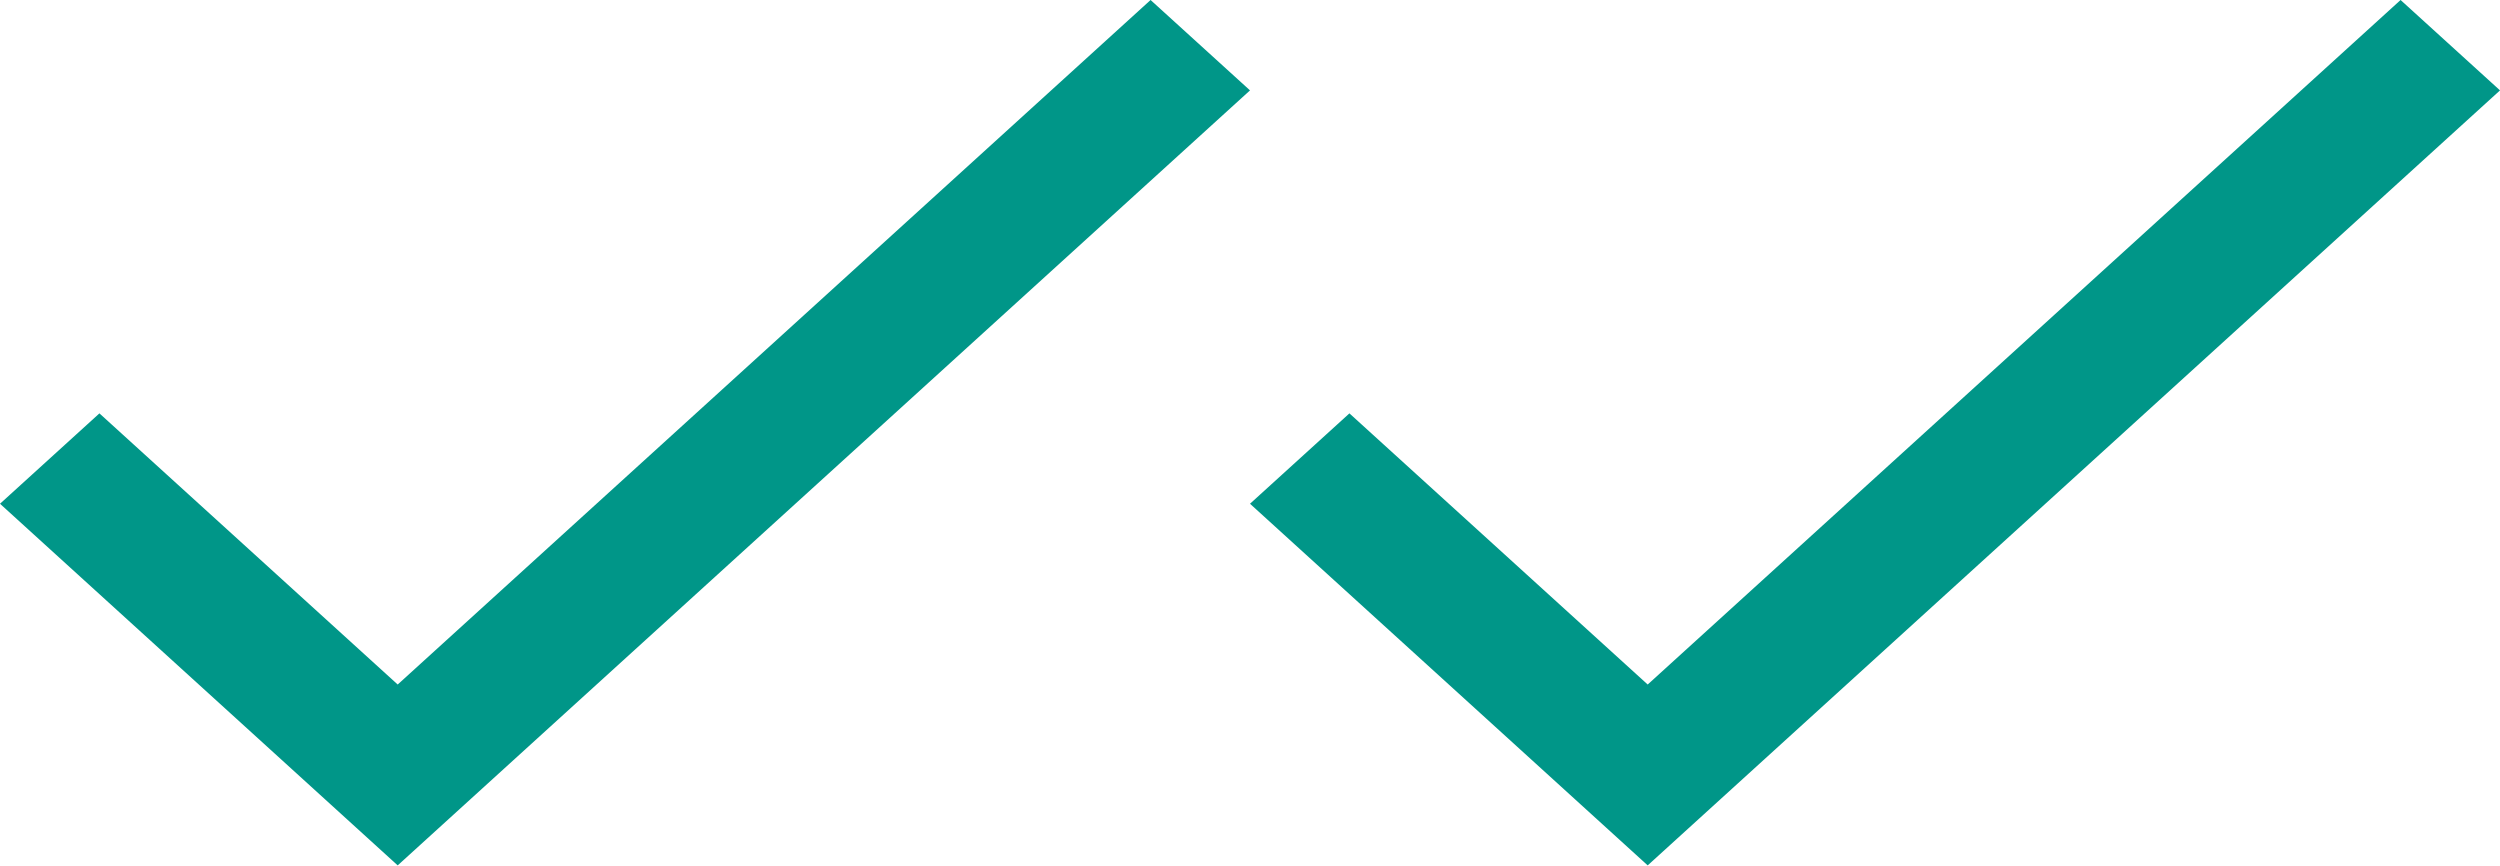
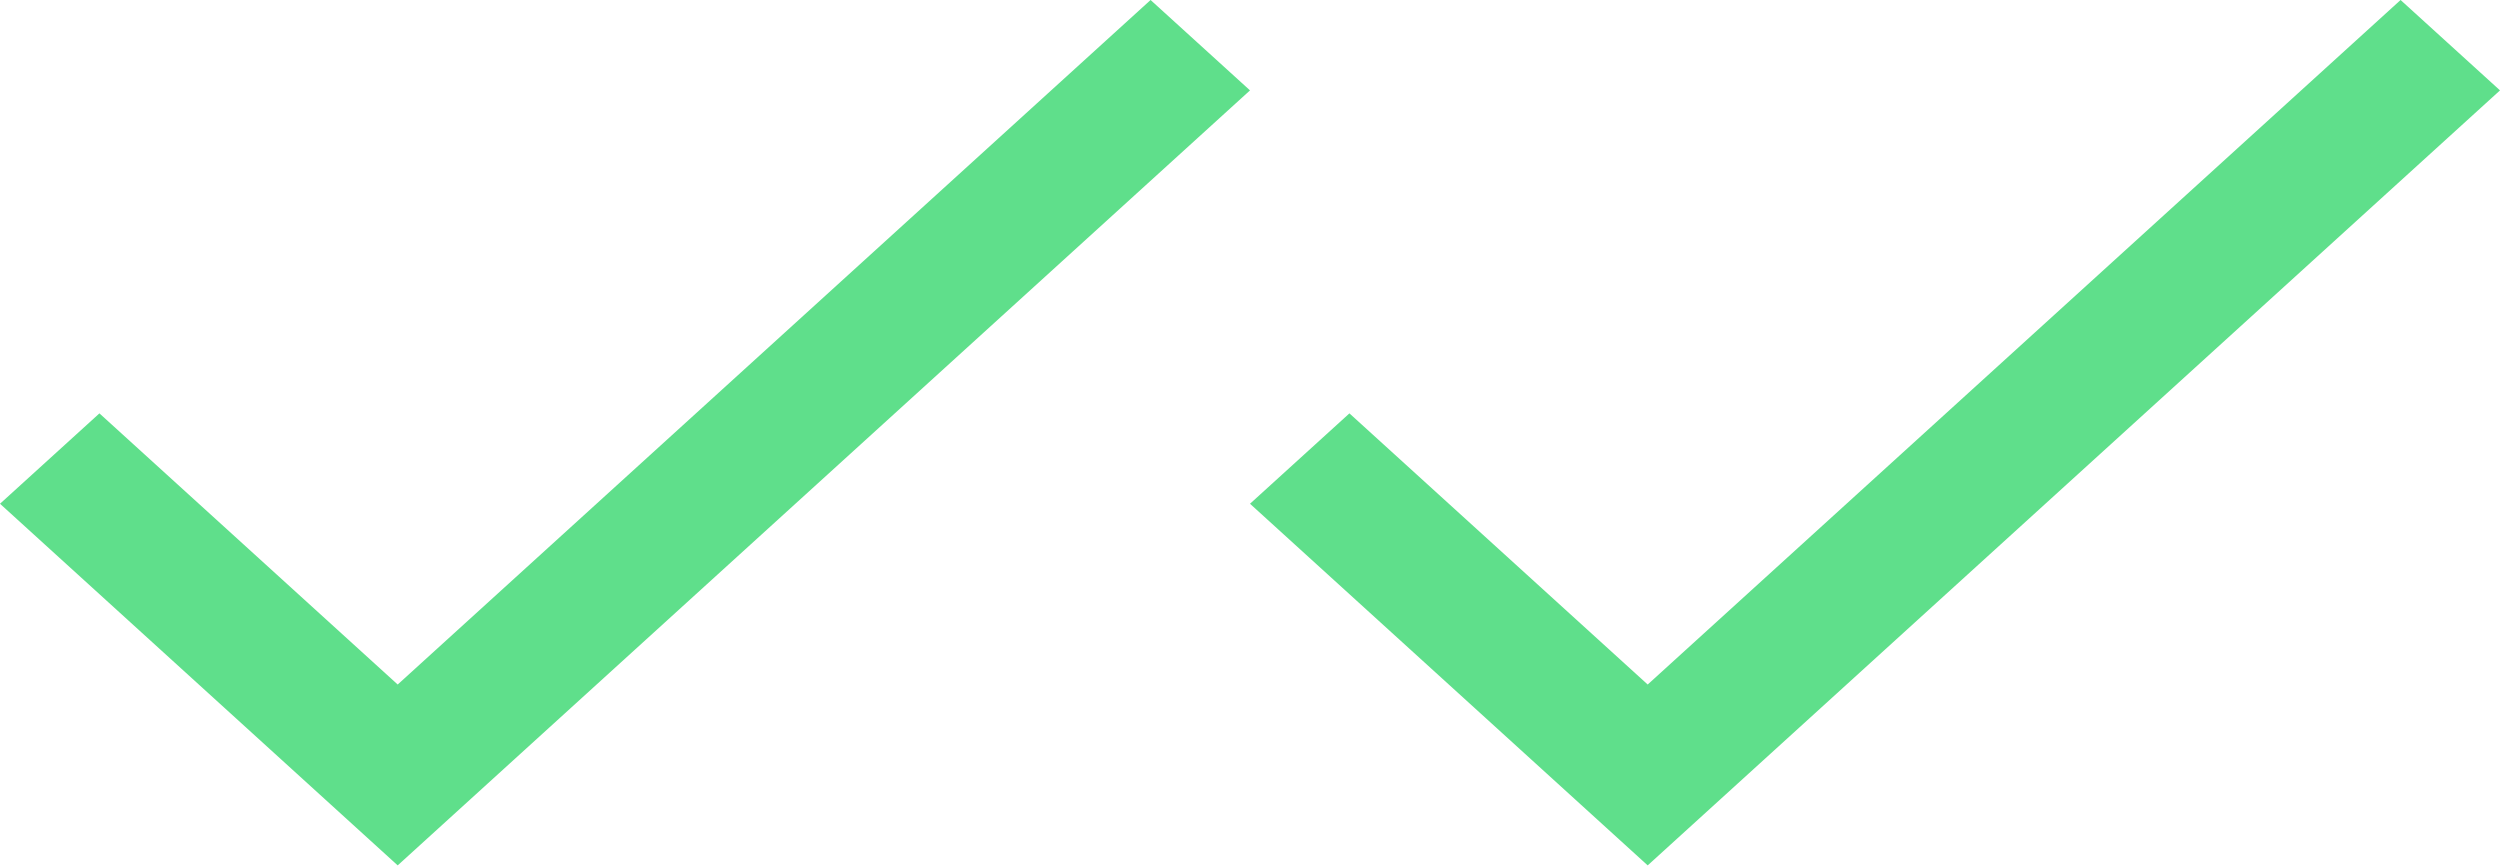
<svg xmlns="http://www.w3.org/2000/svg" width="26" height="9" viewBox="0 0 26 9" fill="none" version="1.1">
-   <path d="M4.136 7.119L1.034 4.299L0 5.239L4.136 9L13 0.94L11.966 0L4.136 7.119Z" fill="#009688" />
-   <path d="M17.136 7.119L14.034 4.299L13 5.239L17.136 9L26 0.94L24.966 0L17.136 7.119Z" fill="#009688" />
+   <path d="M4.136 7.119L1.034 4.299L0 5.239L4.136 9L13 0.94L11.966 0L4.136 7.119Z" fill="#5FDF8B" />
+   <path d="M17.136 7.119L14.034 4.299L13 5.239L17.136 9L26 0.94L24.966 0L17.136 7.119Z" fill="#5FDF8B" />
</svg>
